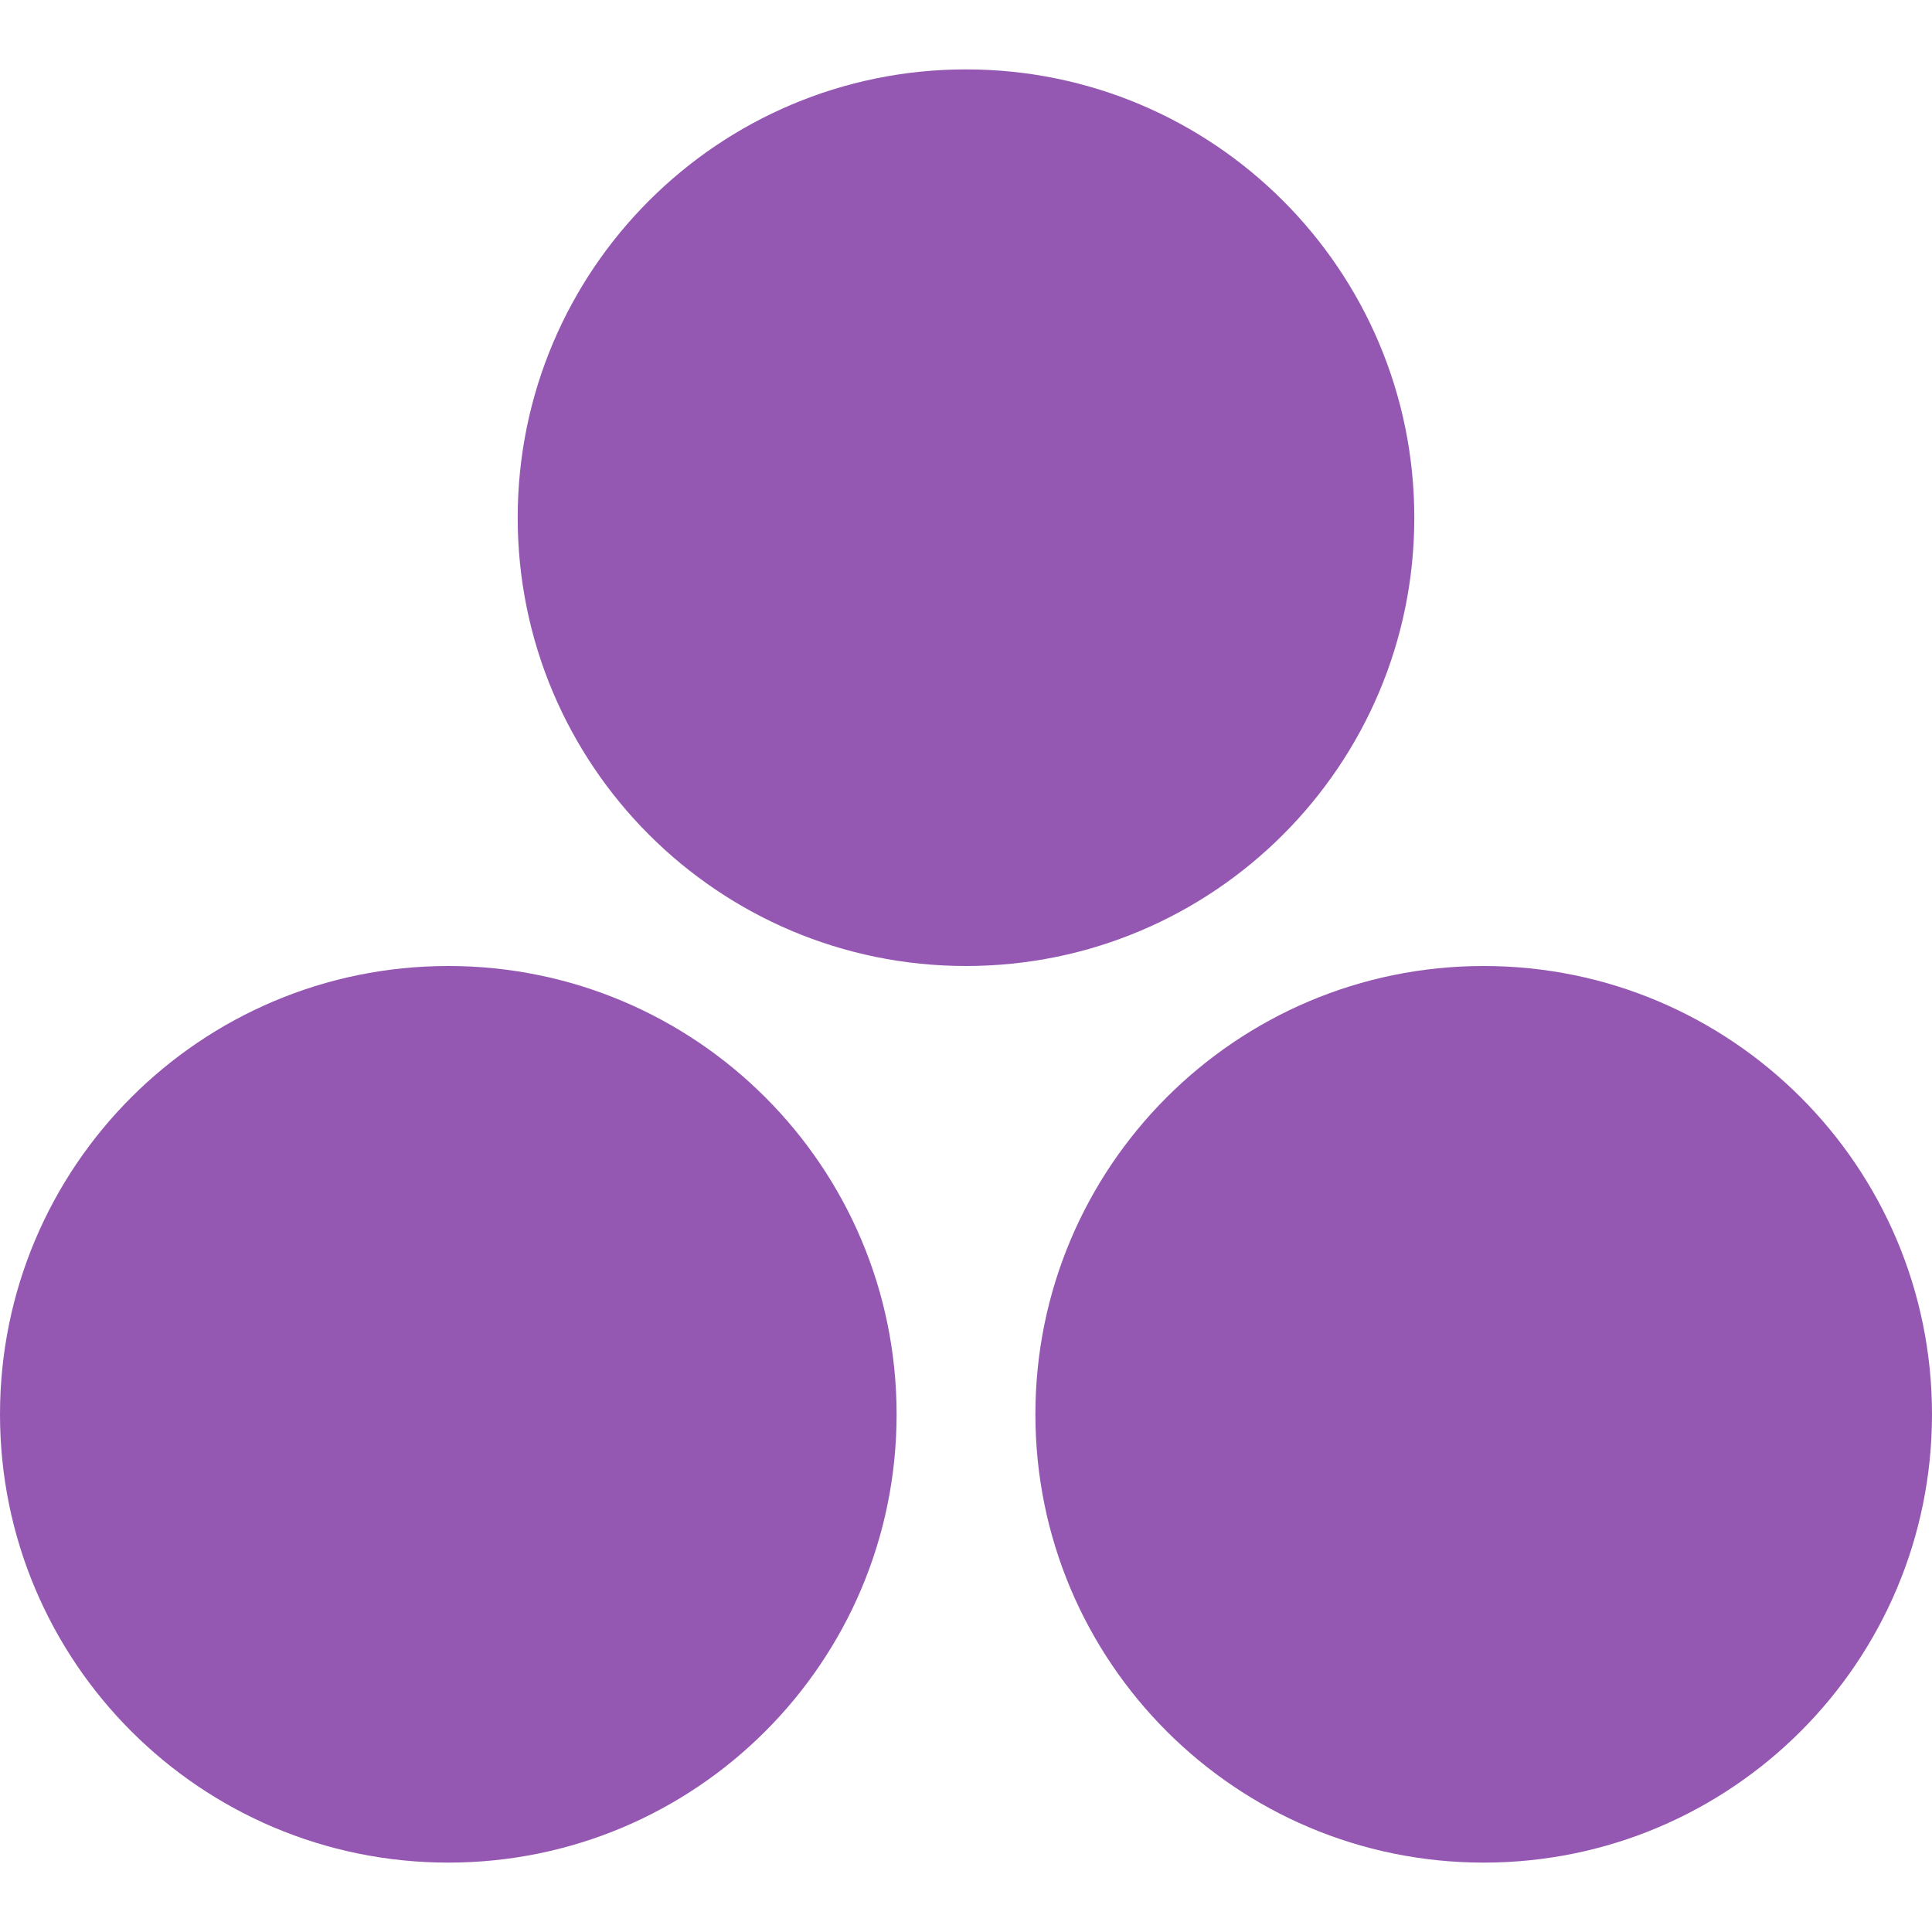
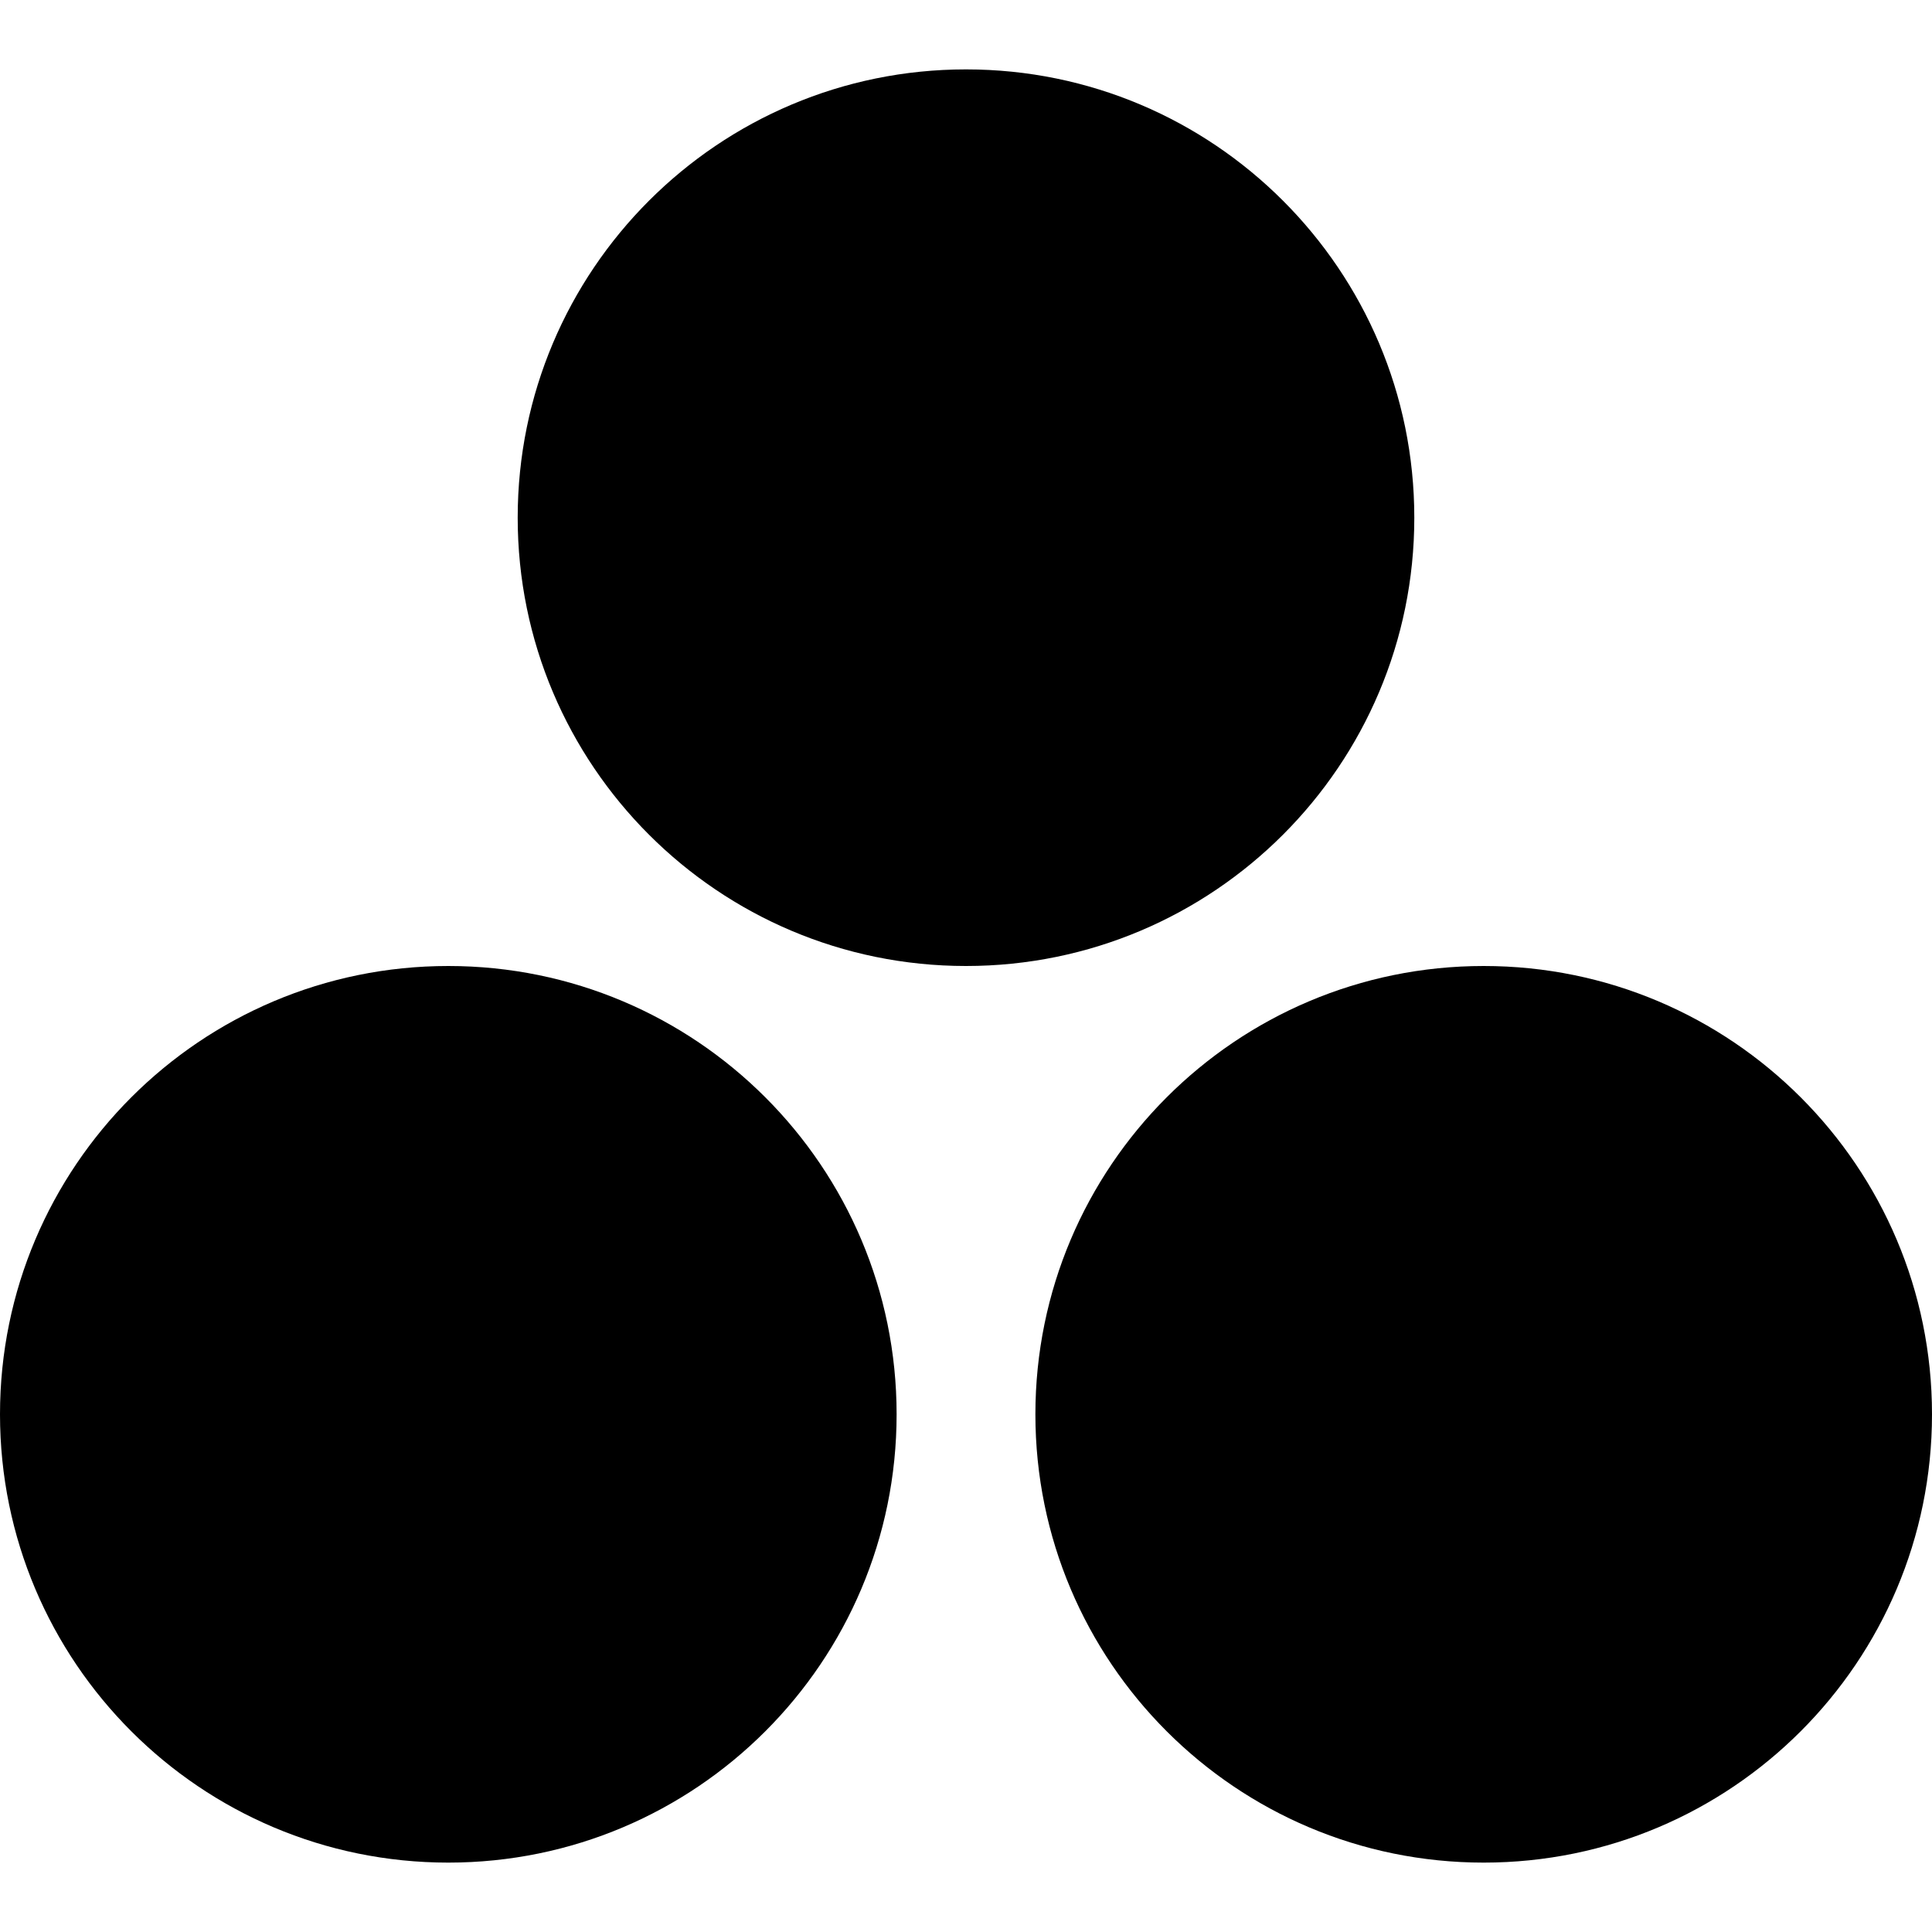
- <svg xmlns="http://www.w3.org/2000/svg" fill="#9558B2" role="img" viewBox="0 0 24 24">
+ <svg xmlns="http://www.w3.org/2000/svg" viewBox="0 0 24 24" fill="currentColor">
  <path d="M11.138 17.569a5.569 5.569 0 1 1-11.138 0 5.569 5.569 0 1 1 11.138 0zm6.431-11.138a5.569 5.569 0 1 1-11.138 0 5.569 5.569 0 1 1 11.138 0zM24 17.569a5.569 5.569 0 1 1-11.138 0 5.569 5.569 0 1 1 11.138 0z" />
</svg>
